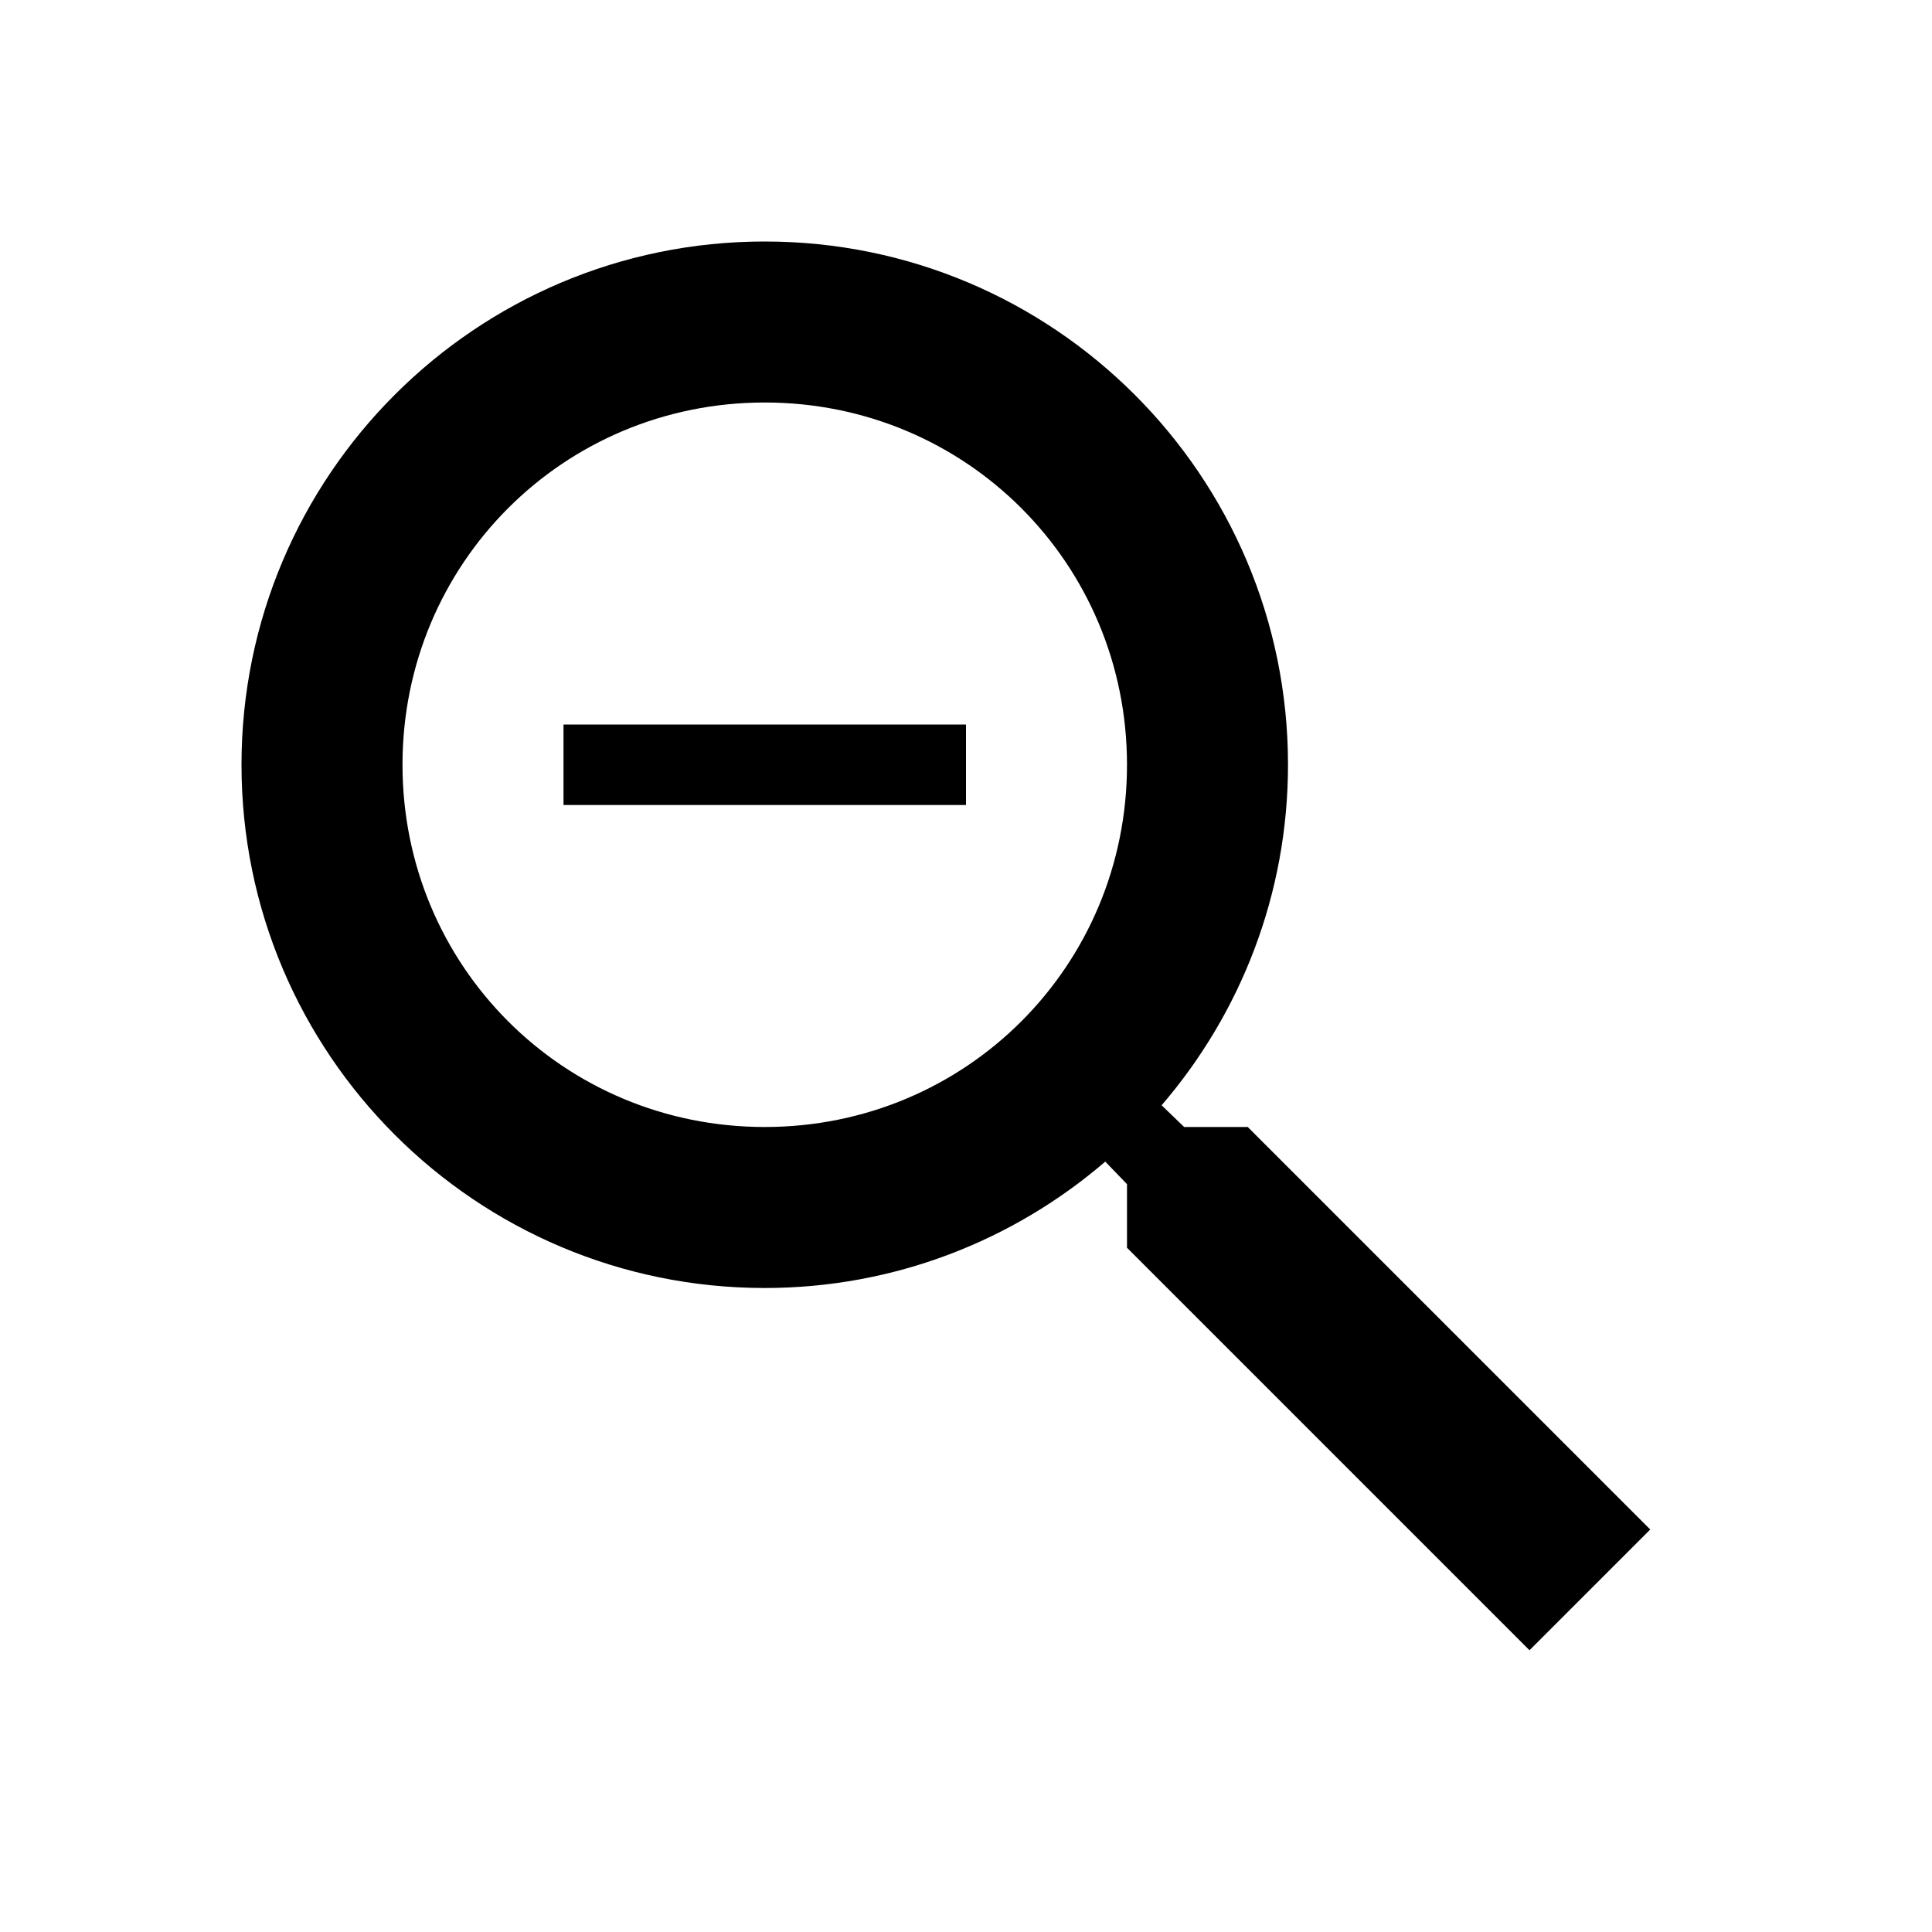
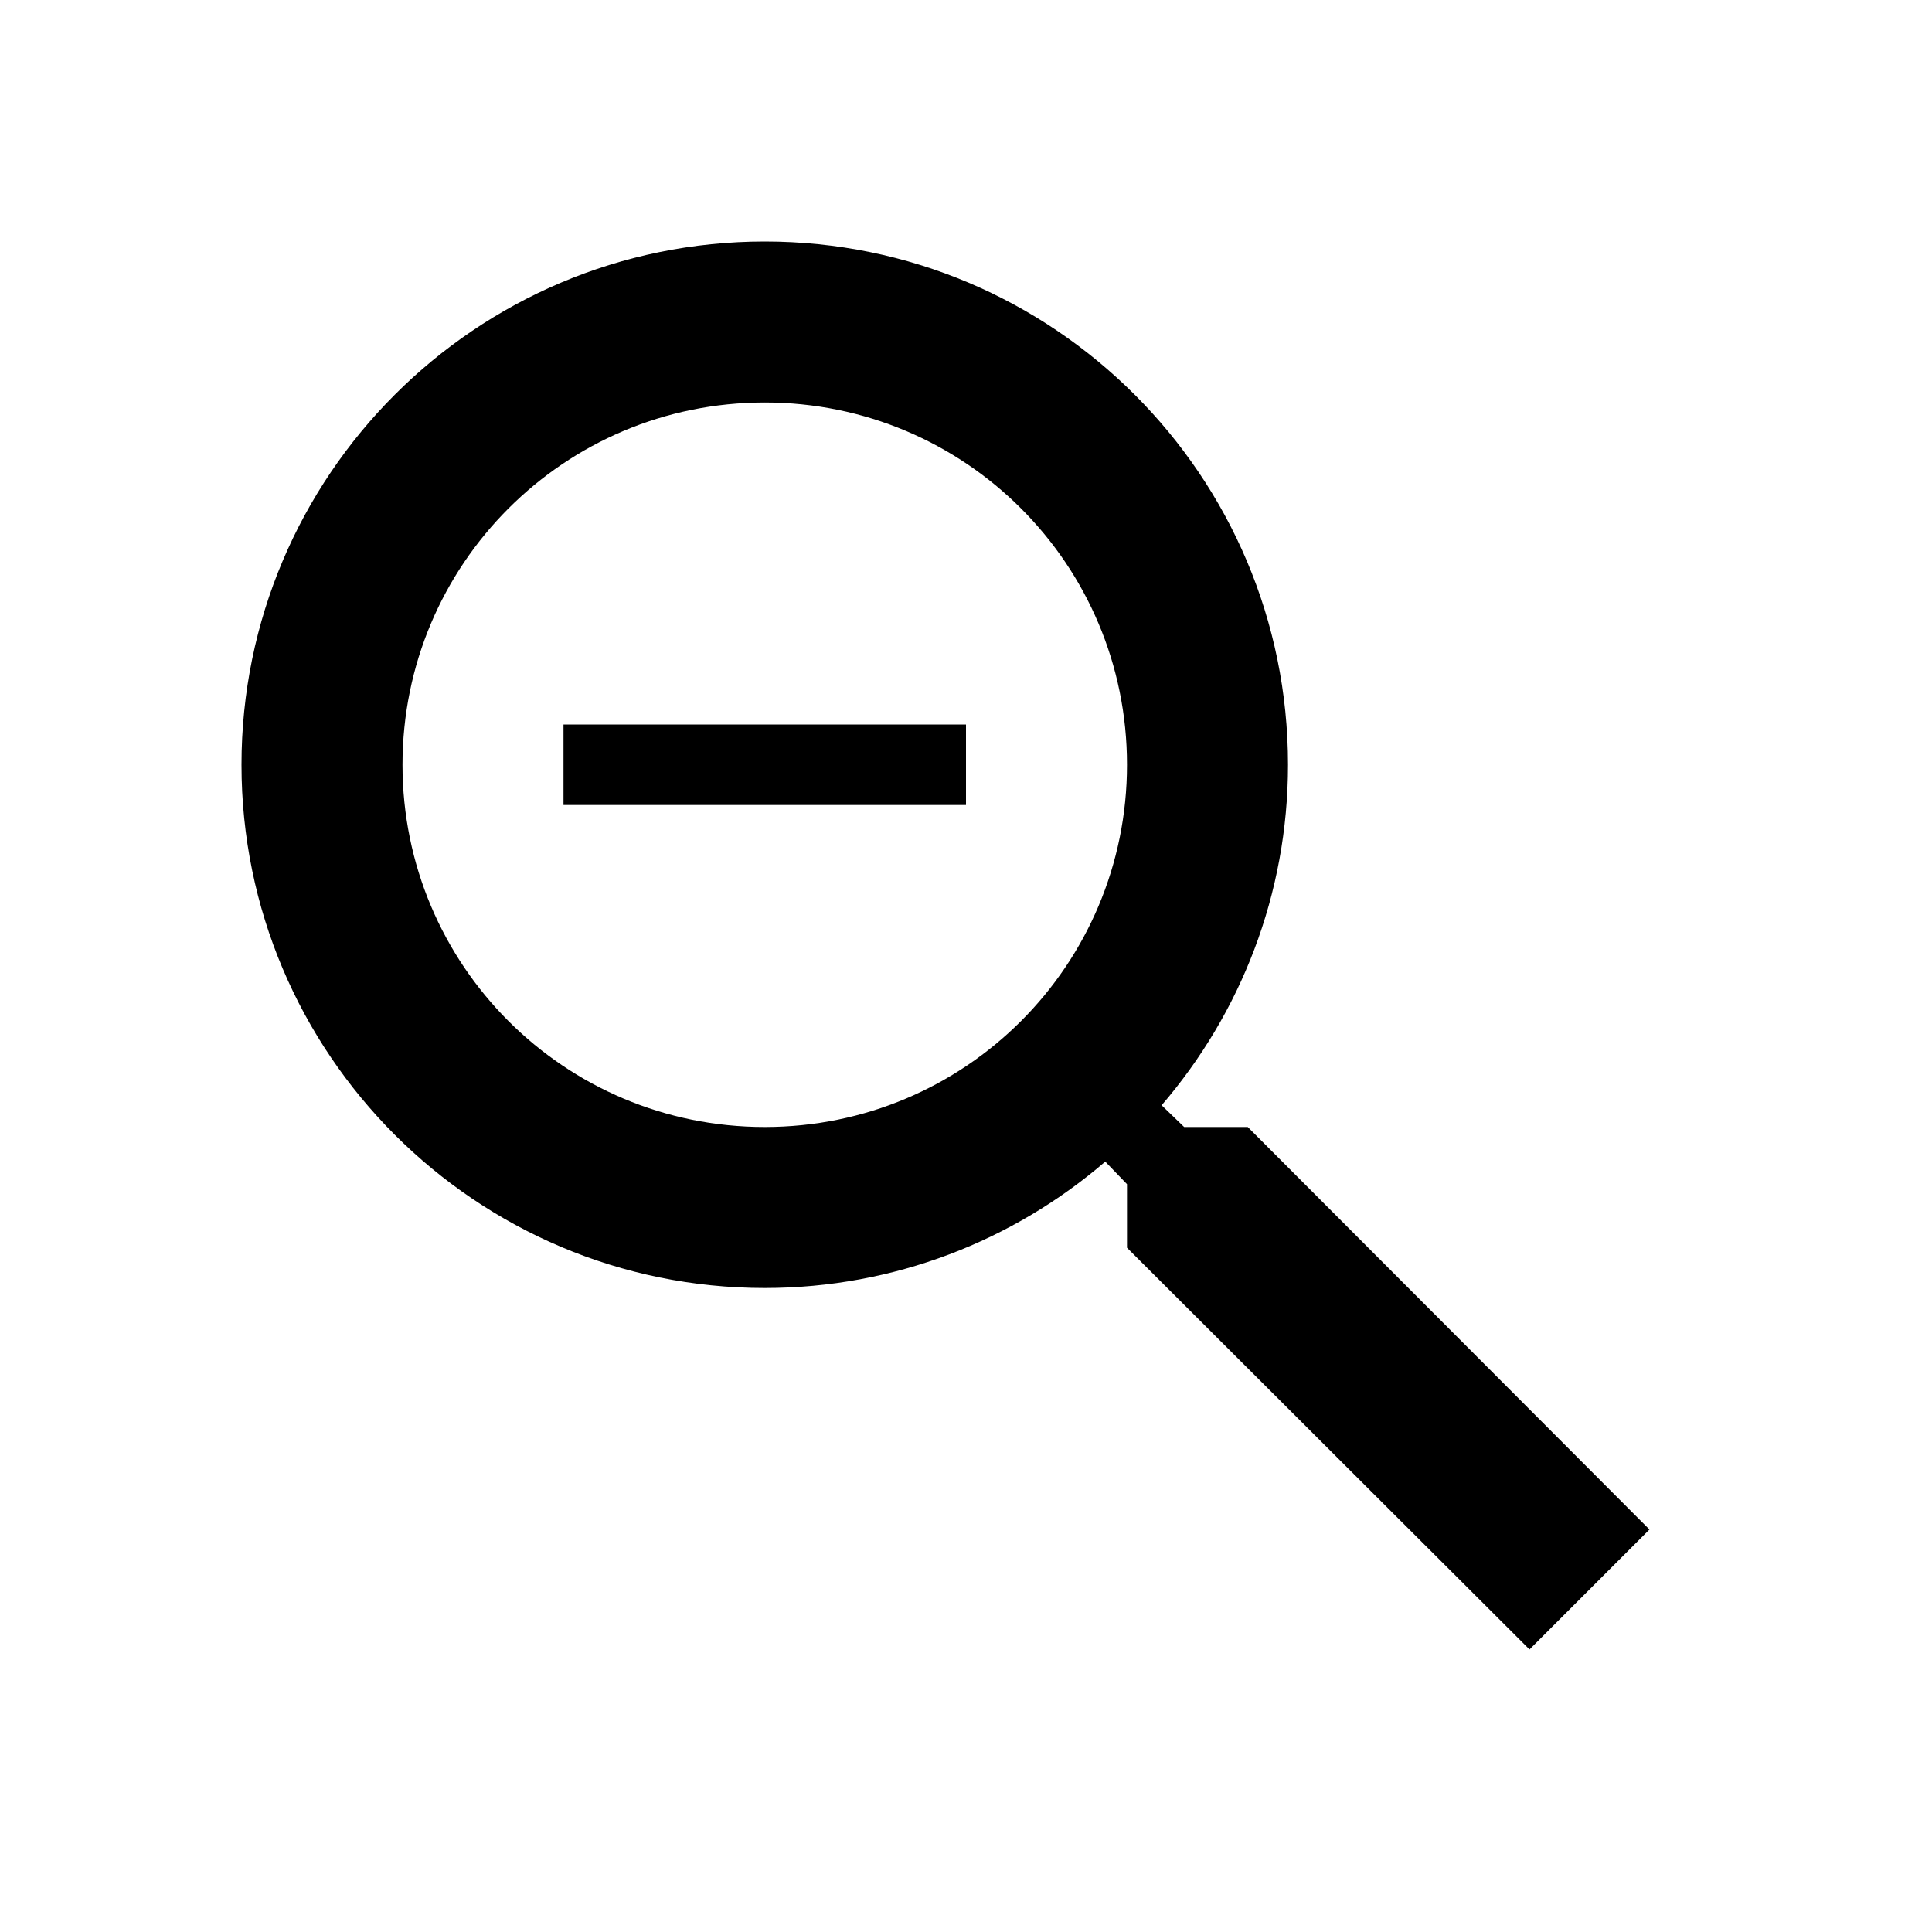
- <svg xmlns="http://www.w3.org/2000/svg" version="1.1" width="24" height="24" viewBox="0 0 24 24">
-   <path d="M15.5,14H14.71L14.43,13.73C15.41,12.59 16,11.11 16,9.5A6.5,6.5 0 0,0 9.5,3A6.5,6.5 0 0,0 3,9.5A6.5,6.5 0 0,0 9.5,16C11.11,16 12.59,15.41 13.73,14.43L14,14.71V15.5L19,20.5L20.5,19L15.5,14M9.5,14C7,14 5,12 5,9.5C5,7 7,5 9.5,5C12,5 14,7 14,9.5C14,12 12,14 9.5,14M7,9H12V10H7V9Z" />
+ <svg xmlns="http://www.w3.org/2000/svg" width="24" height="24" viewBox="0 0 24 24">
+   <path fill="none" d="M0 0h24v24H0V0z" />
+   <path d="M15.5 14h-.79l-.28-.27C15.41 12.59 16 11.11 16 9.5 16 5.91 13.09 3 9.5 3S3 5.91 3 9.5 5.91 16 9.5 16c1.61 0 3.09-.59 4.23-1.57l.27.28v.79l5 4.99L20.49 19l-4.99-5zm-6 0C7.01 14 5 11.99 5 9.5S7.01 5 9.5 5 14 7.01 14 9.5 11.99 14 9.5 14zM7 9h5v1H7z" />
</svg>
